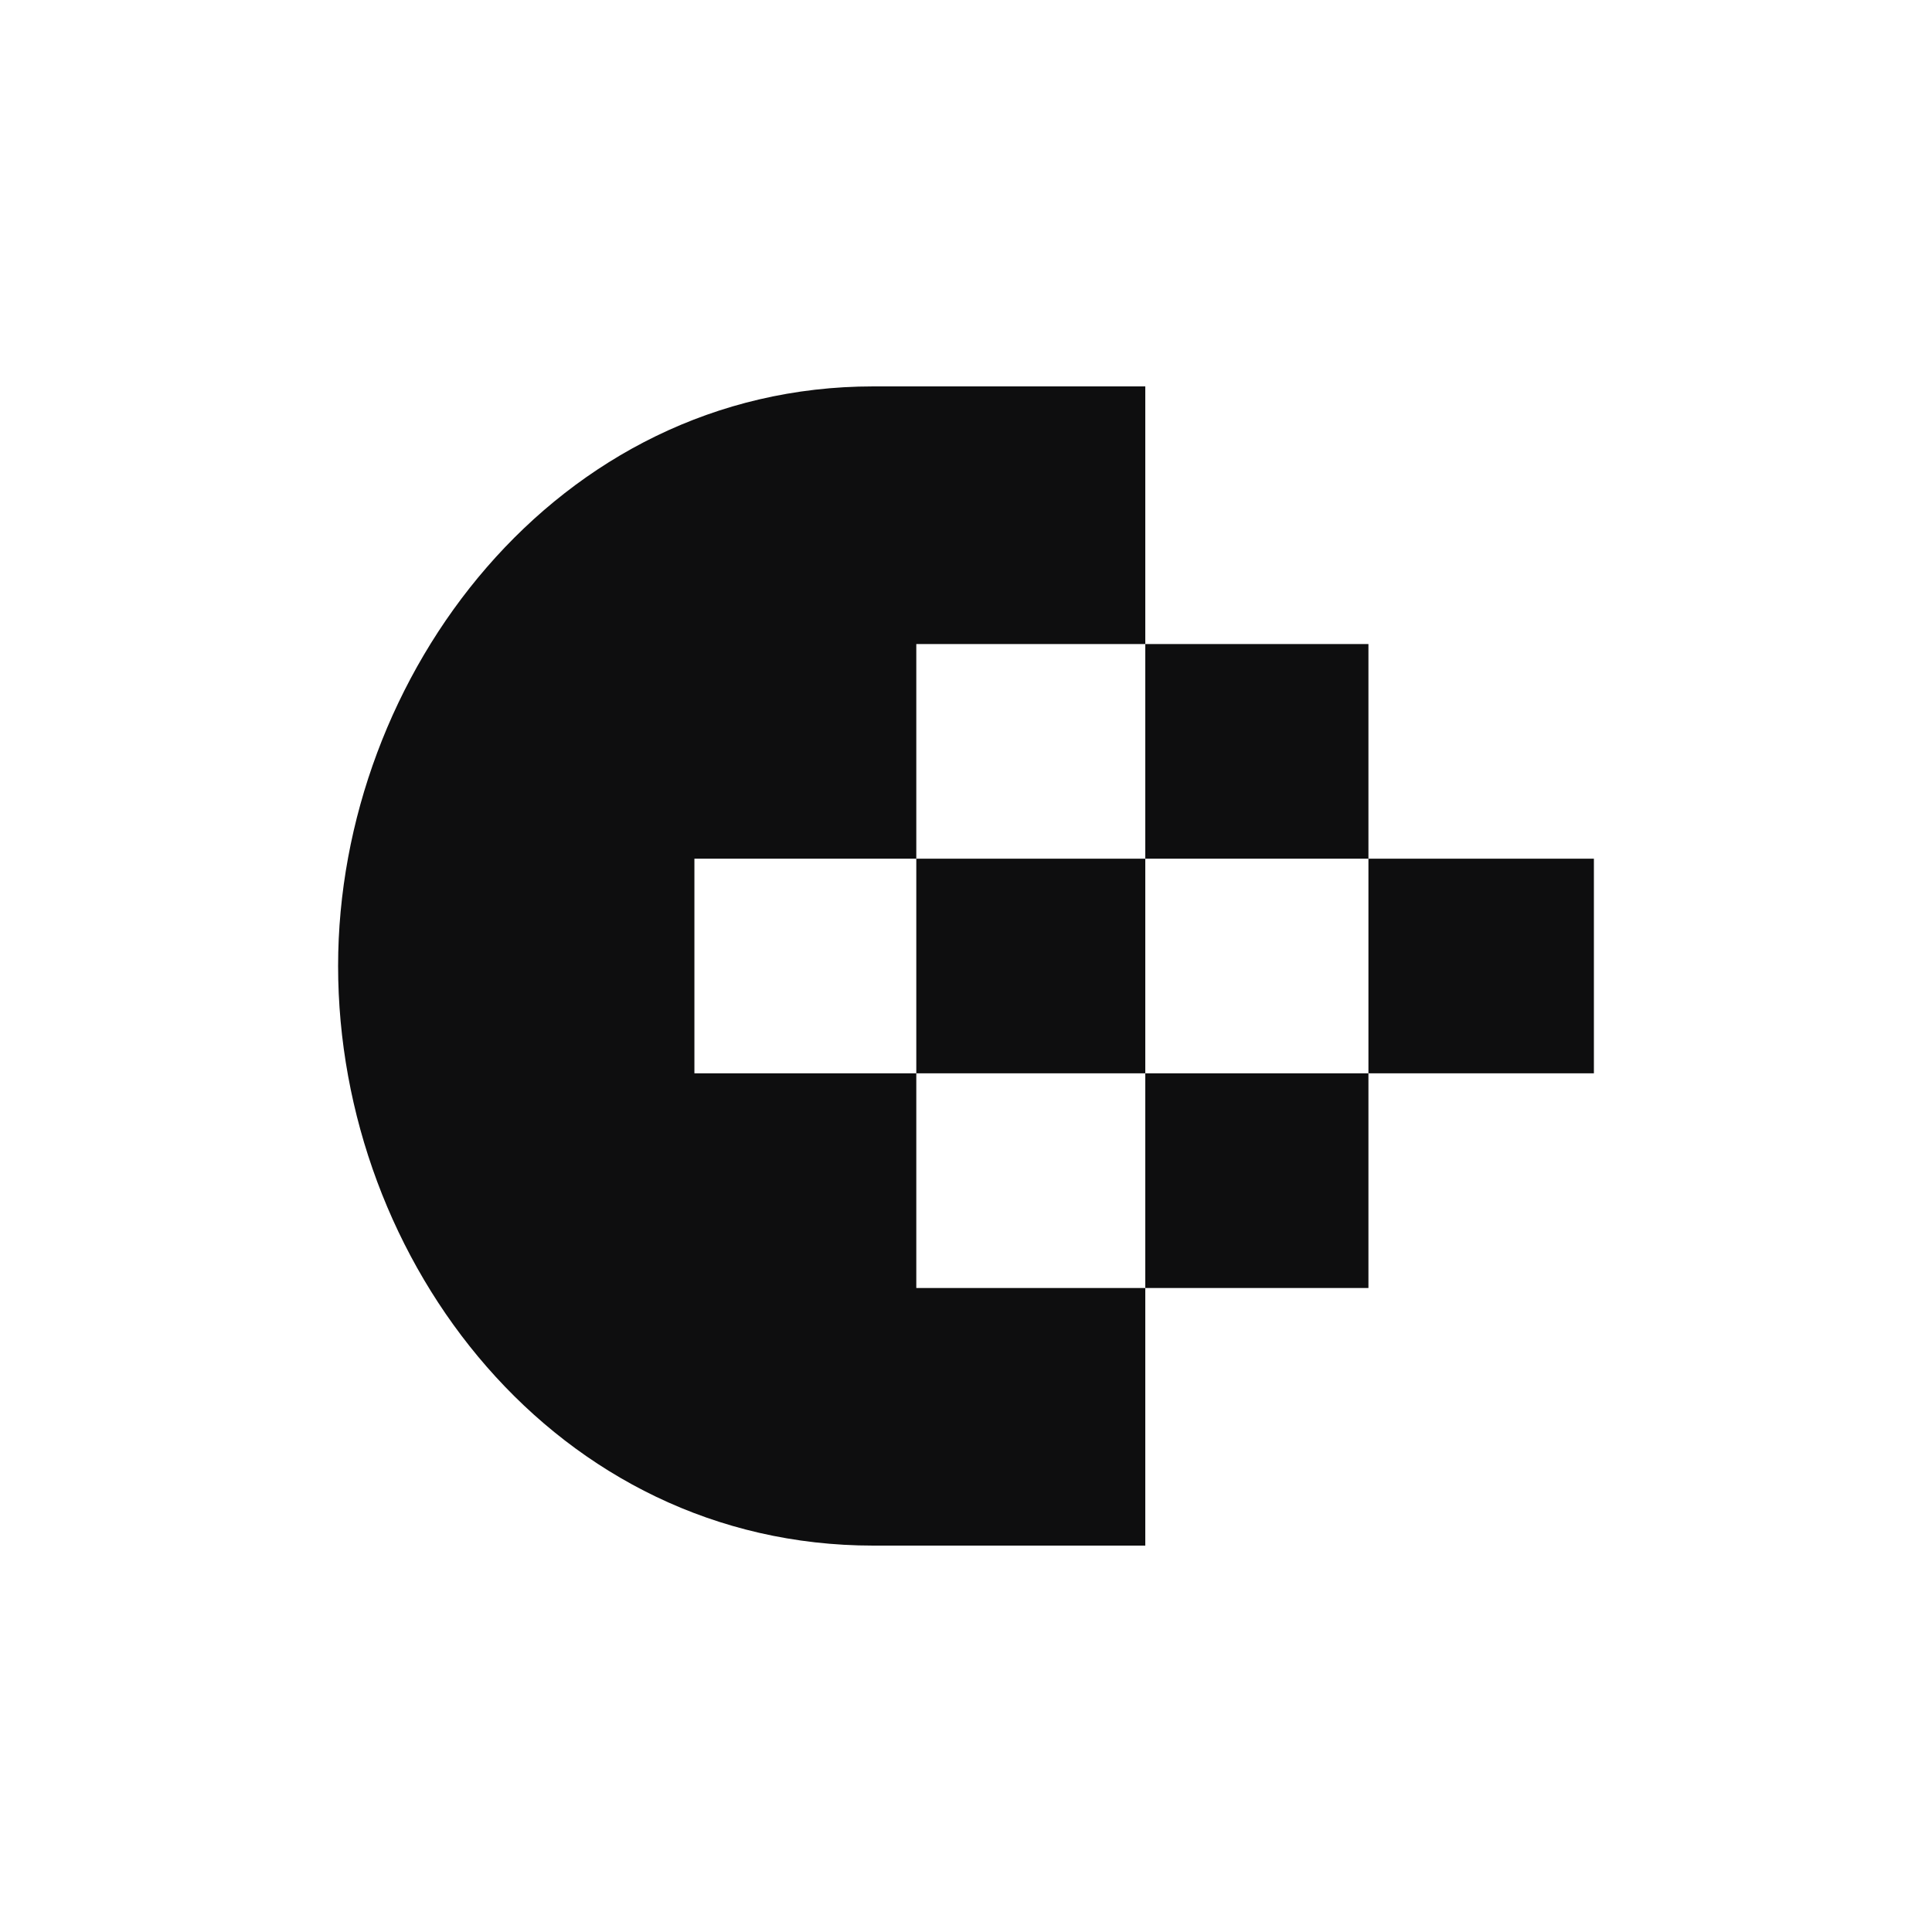
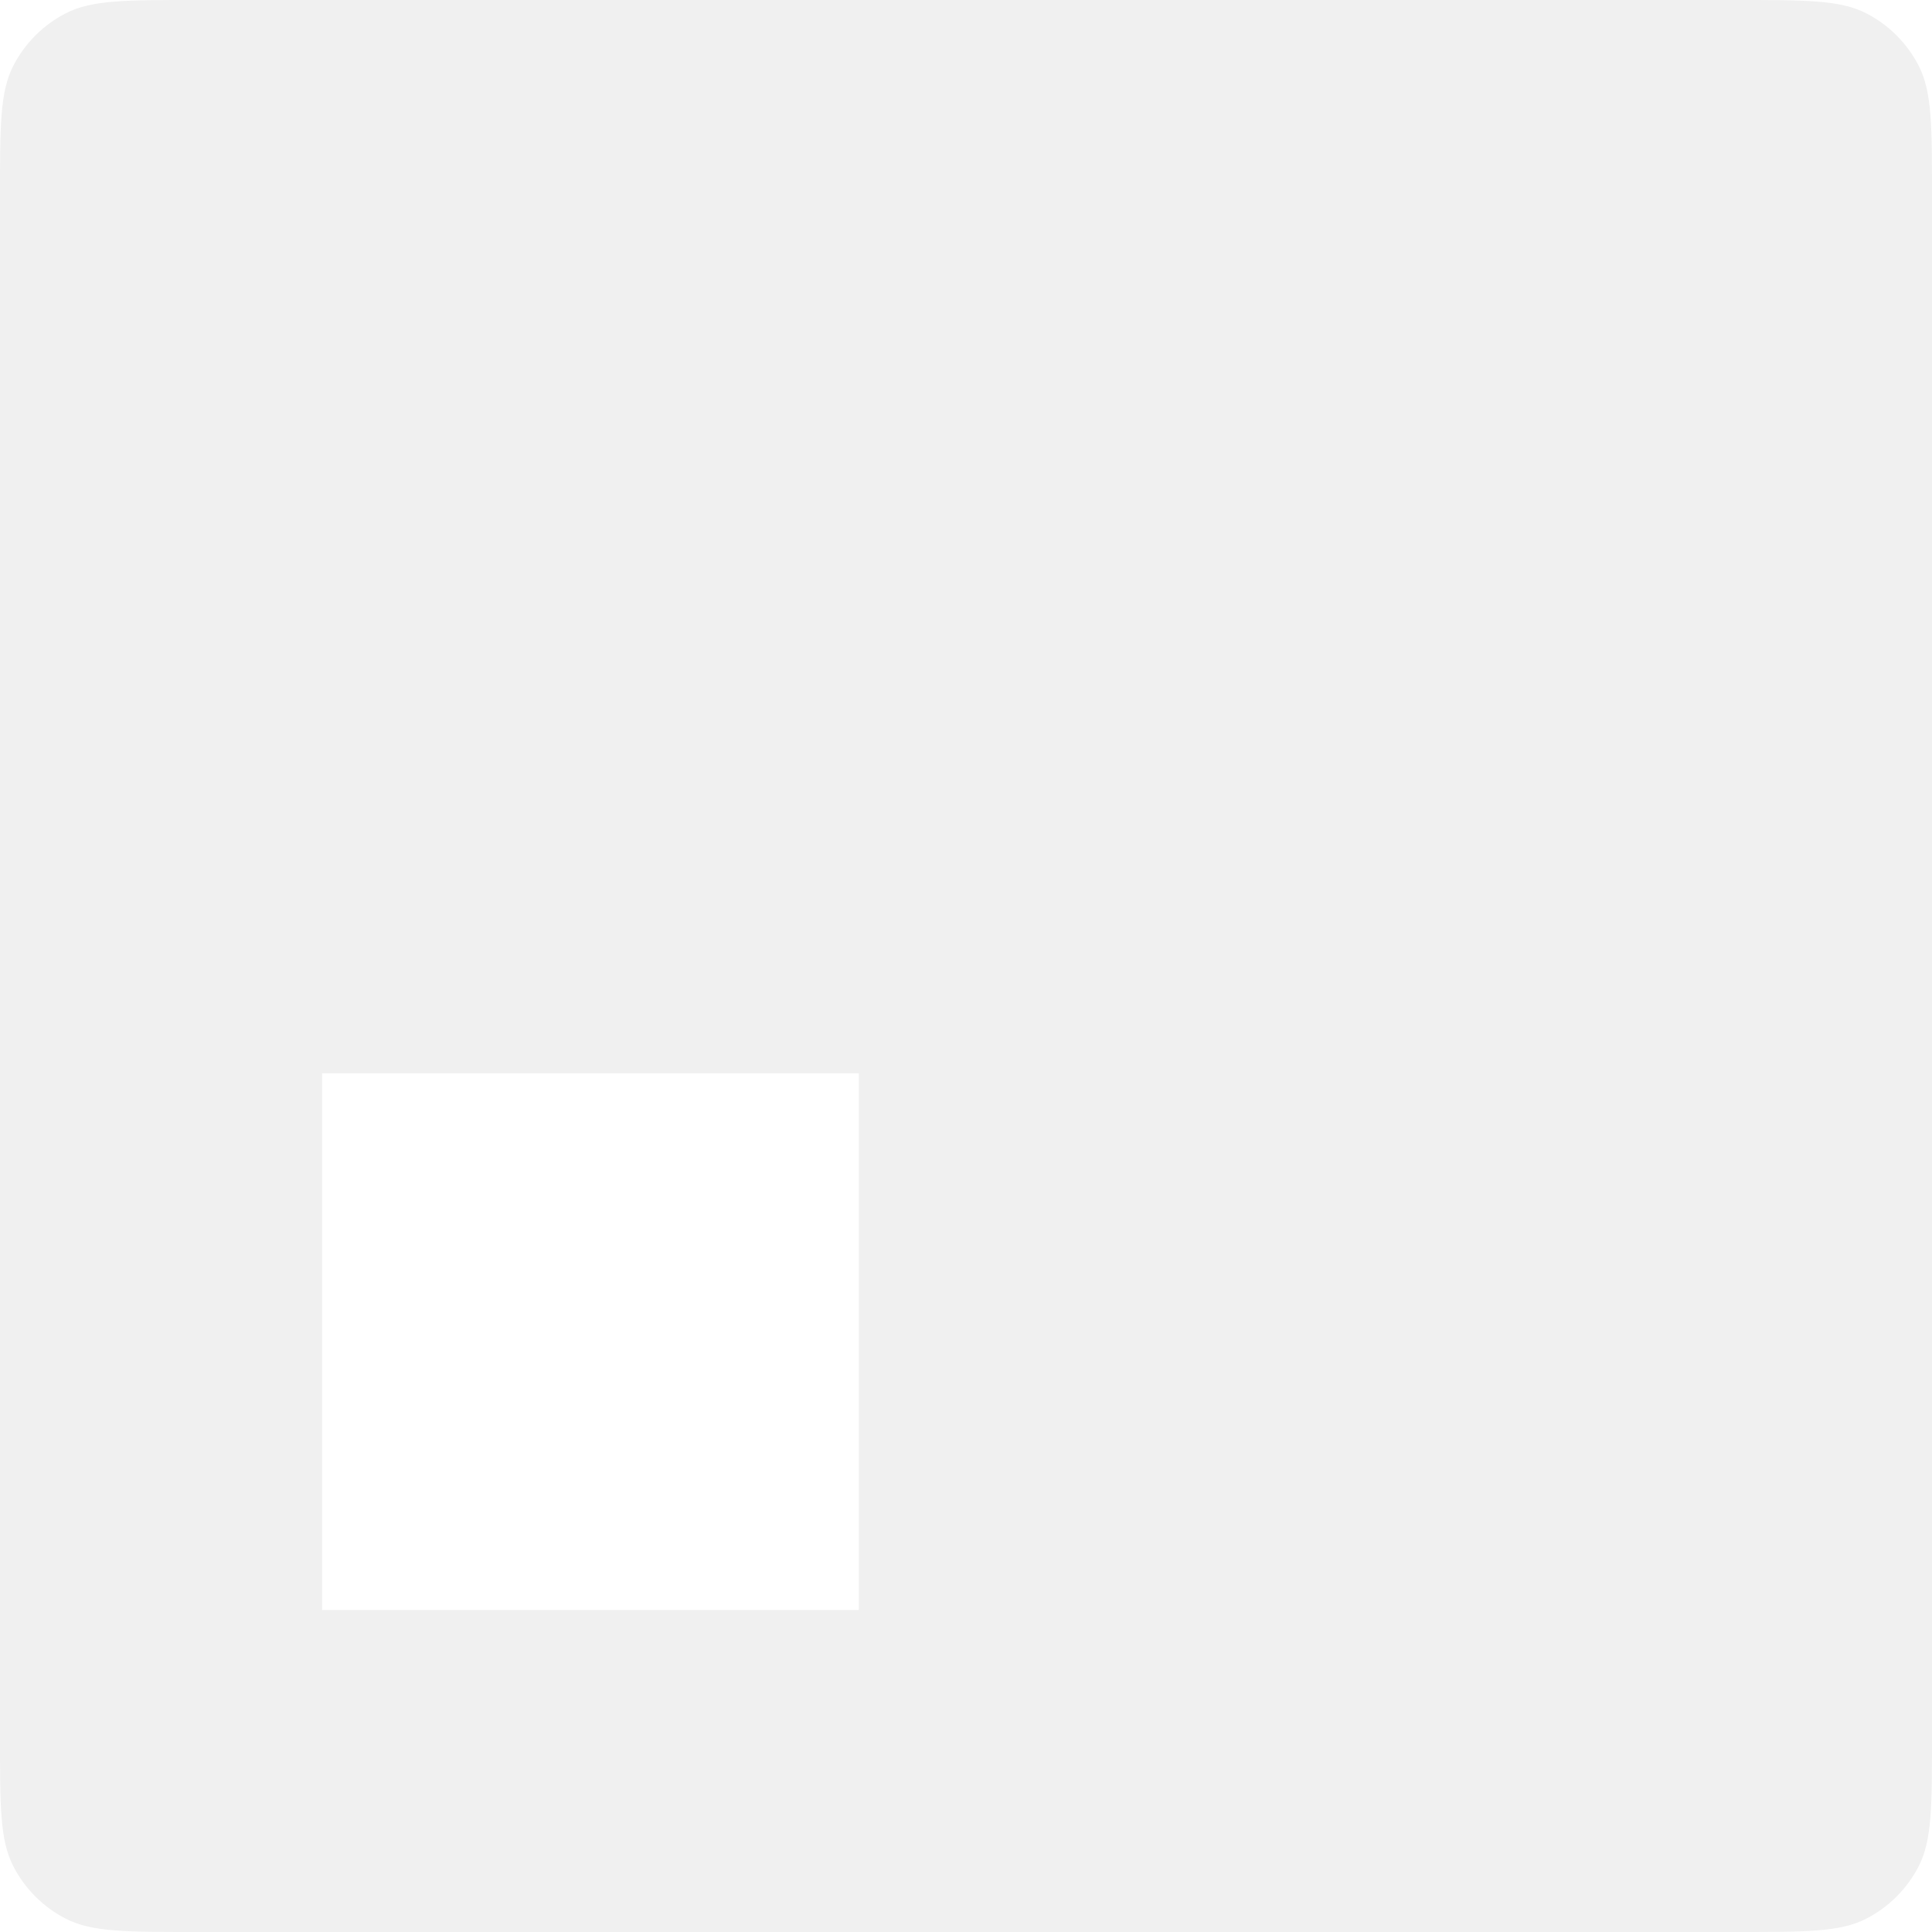
- <svg xmlns="http://www.w3.org/2000/svg" width="40" height="40" viewBox="0 0 40 40" fill="none">
-   <path fill-rule="evenodd" clip-rule="evenodd" d="M33 22.222V17.778L28.332 17.778L28.332 13.334H23.712V8C23.712 8 19.646 8 18.08 8C11.522 8 7 13.979 7 20C7 26.137 11.522 32 18.08 32C19.646 32 23.712 32 23.712 32V26.667L28.332 26.667V22.222L33 22.222ZM28.332 22.222H23.712V17.778L28.332 17.778V22.222ZM18.971 26.667H23.712V22.222H18.971V26.667ZM23.712 17.778H18.971V13.334L23.712 13.334L23.712 17.778ZM14.377 22.222H18.971V17.778H14.377L14.377 22.222Z" fill="#0E0E0F" />
+ <svg xmlns="http://www.w3.org/2000/svg" width="31.646" height="31.646" viewBox="0 0 31.646 31.646" fill="none">
+   <path d="M28.481 4.06901e-05C29.588 4.0695e-05 30.142 0.001 30.565 0.216C30.937 0.406 31.24 0.709 31.43 1.081C31.645 1.504 31.646 2.058 31.646 3.165V28.481C31.646 29.588 31.645 30.142 31.43 30.565C31.24 30.937 30.937 31.24 30.565 31.43C30.142 31.645 29.588 31.646 28.481 31.646H3.165C2.058 31.646 1.504 31.645 1.081 31.43C0.709 31.24 0.406 30.937 0.216 30.565C0 30.142 0 29.588 0 28.481V3.165C0 2.058 0.001 1.504 0.216 1.081C0.406 0.709 0.709 0.406 1.081 0.216C1.504 0 2.058 4.06988e-05 3.165 4.06901e-05H28.481ZM5.276 17.581V26.372H14.067V17.581H5.276Z" fill="#F0F0F0" />
</svg>
